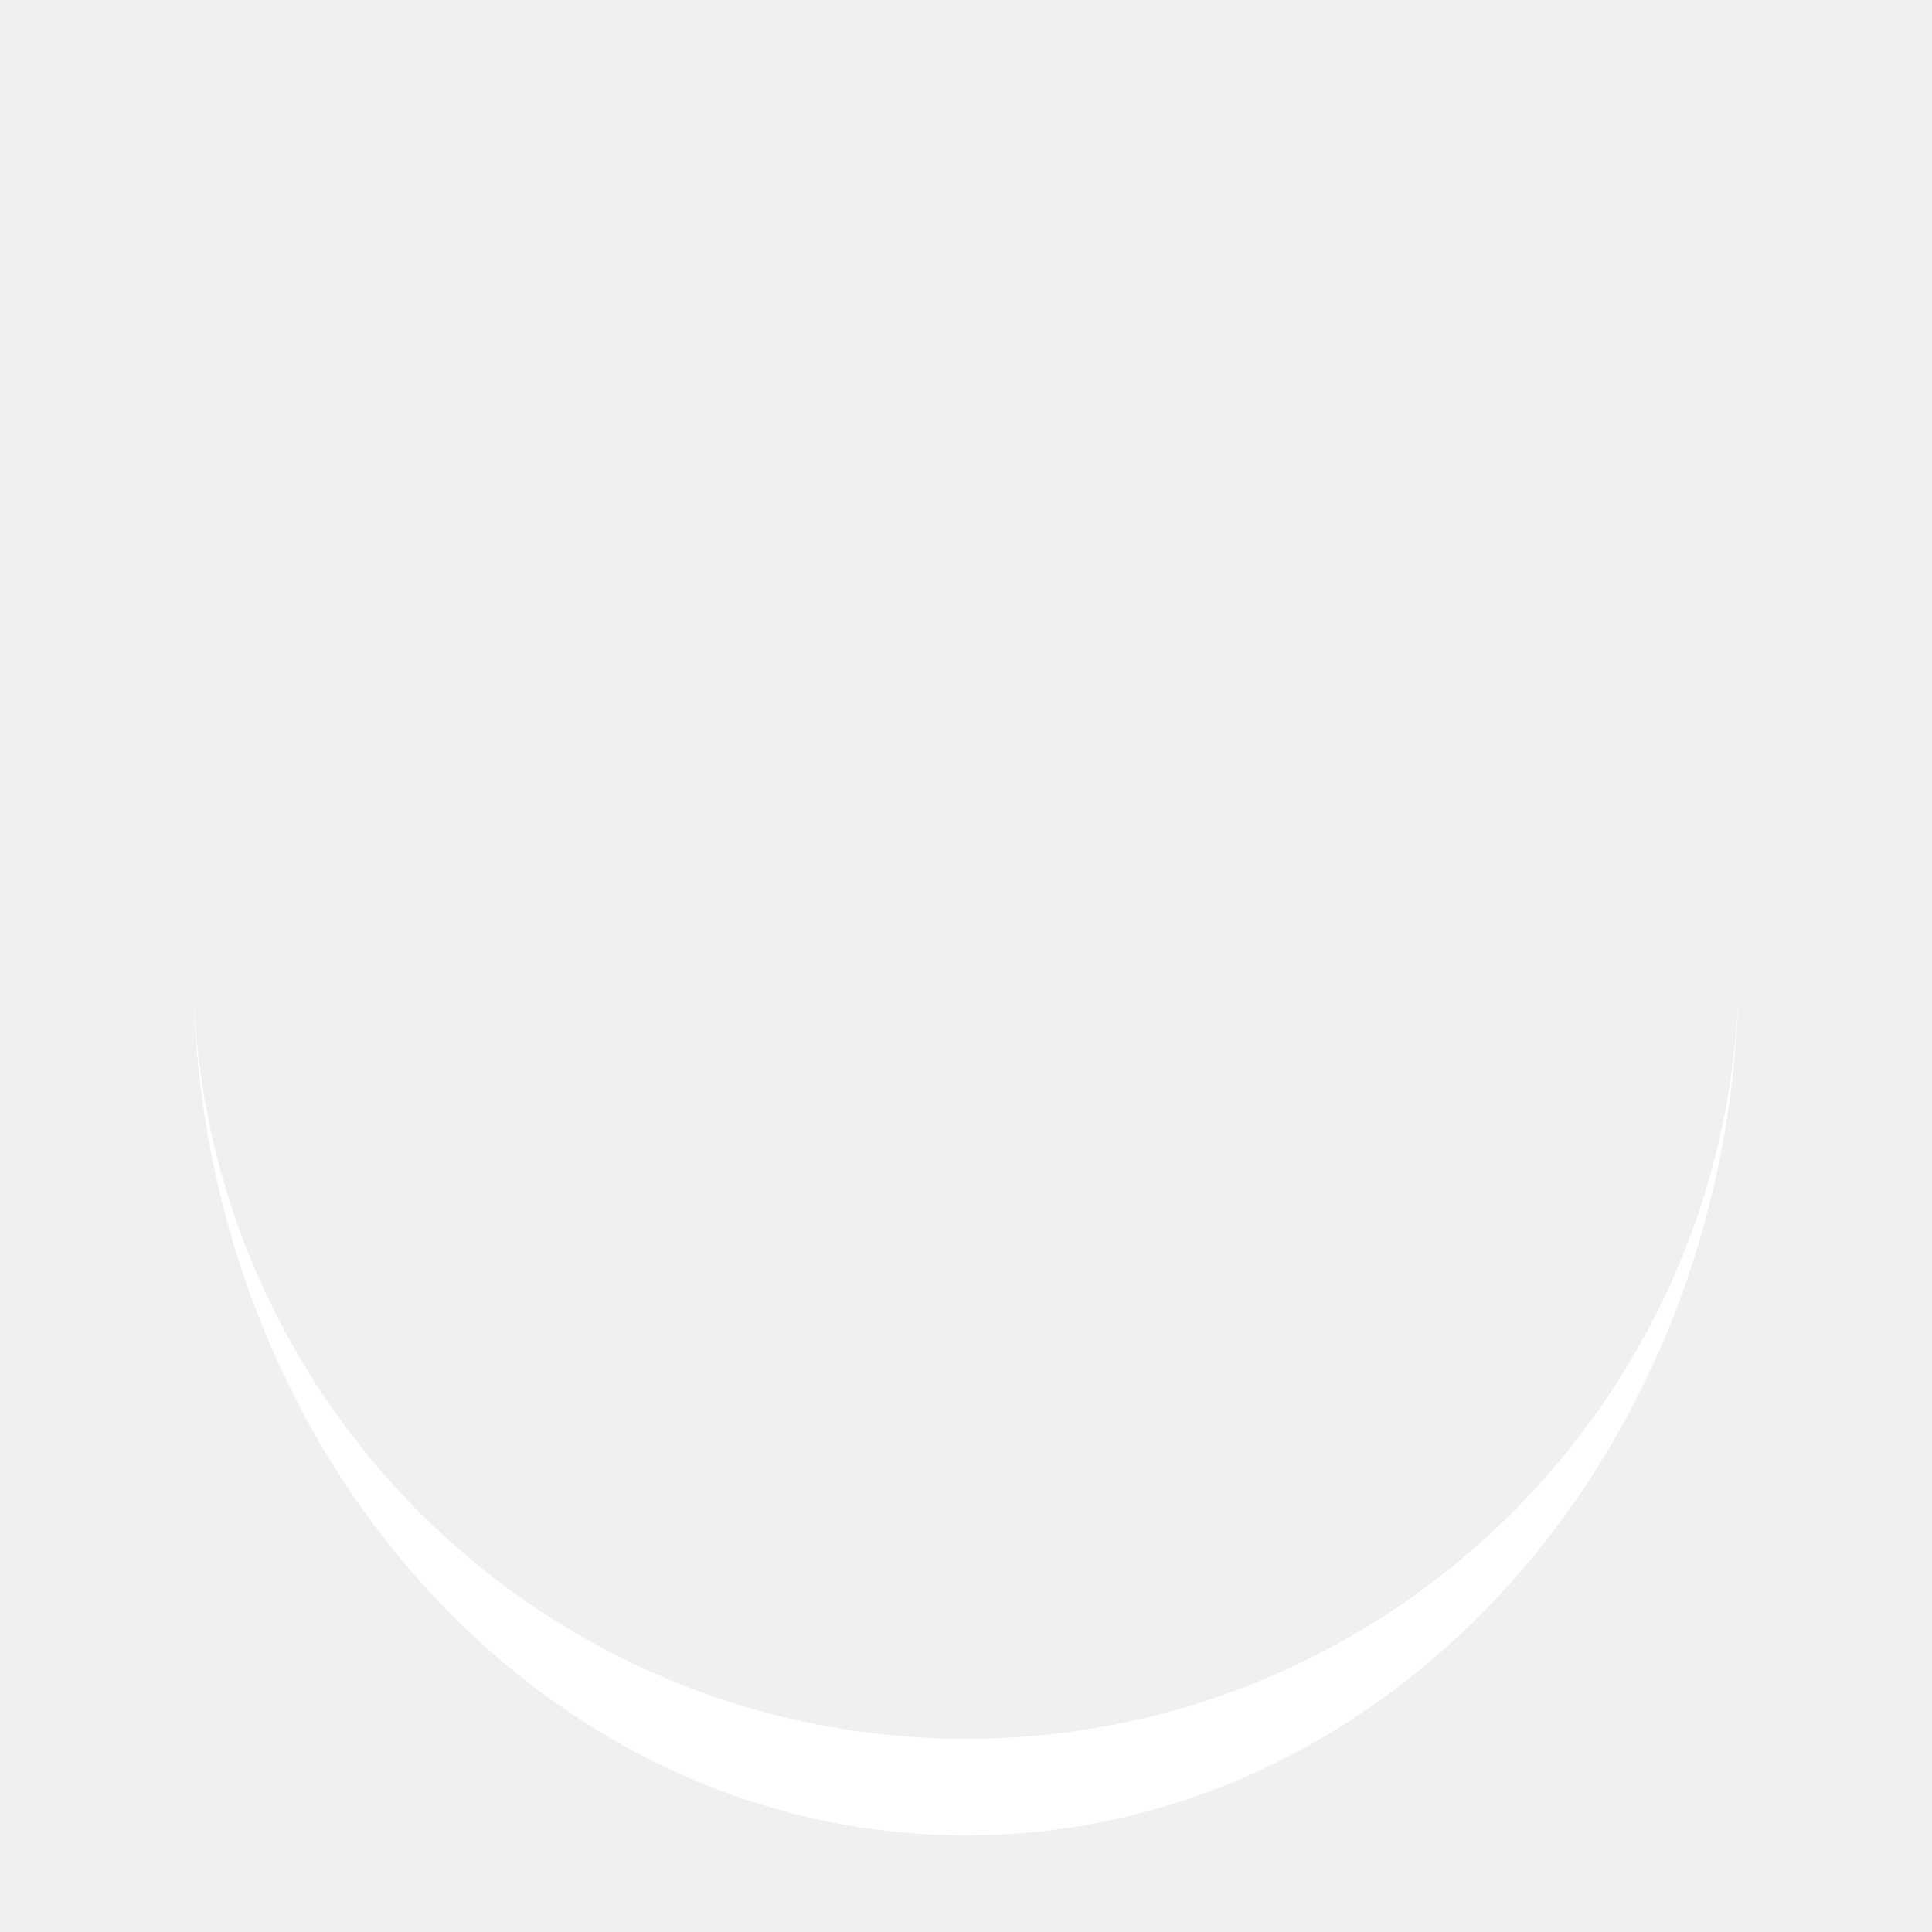
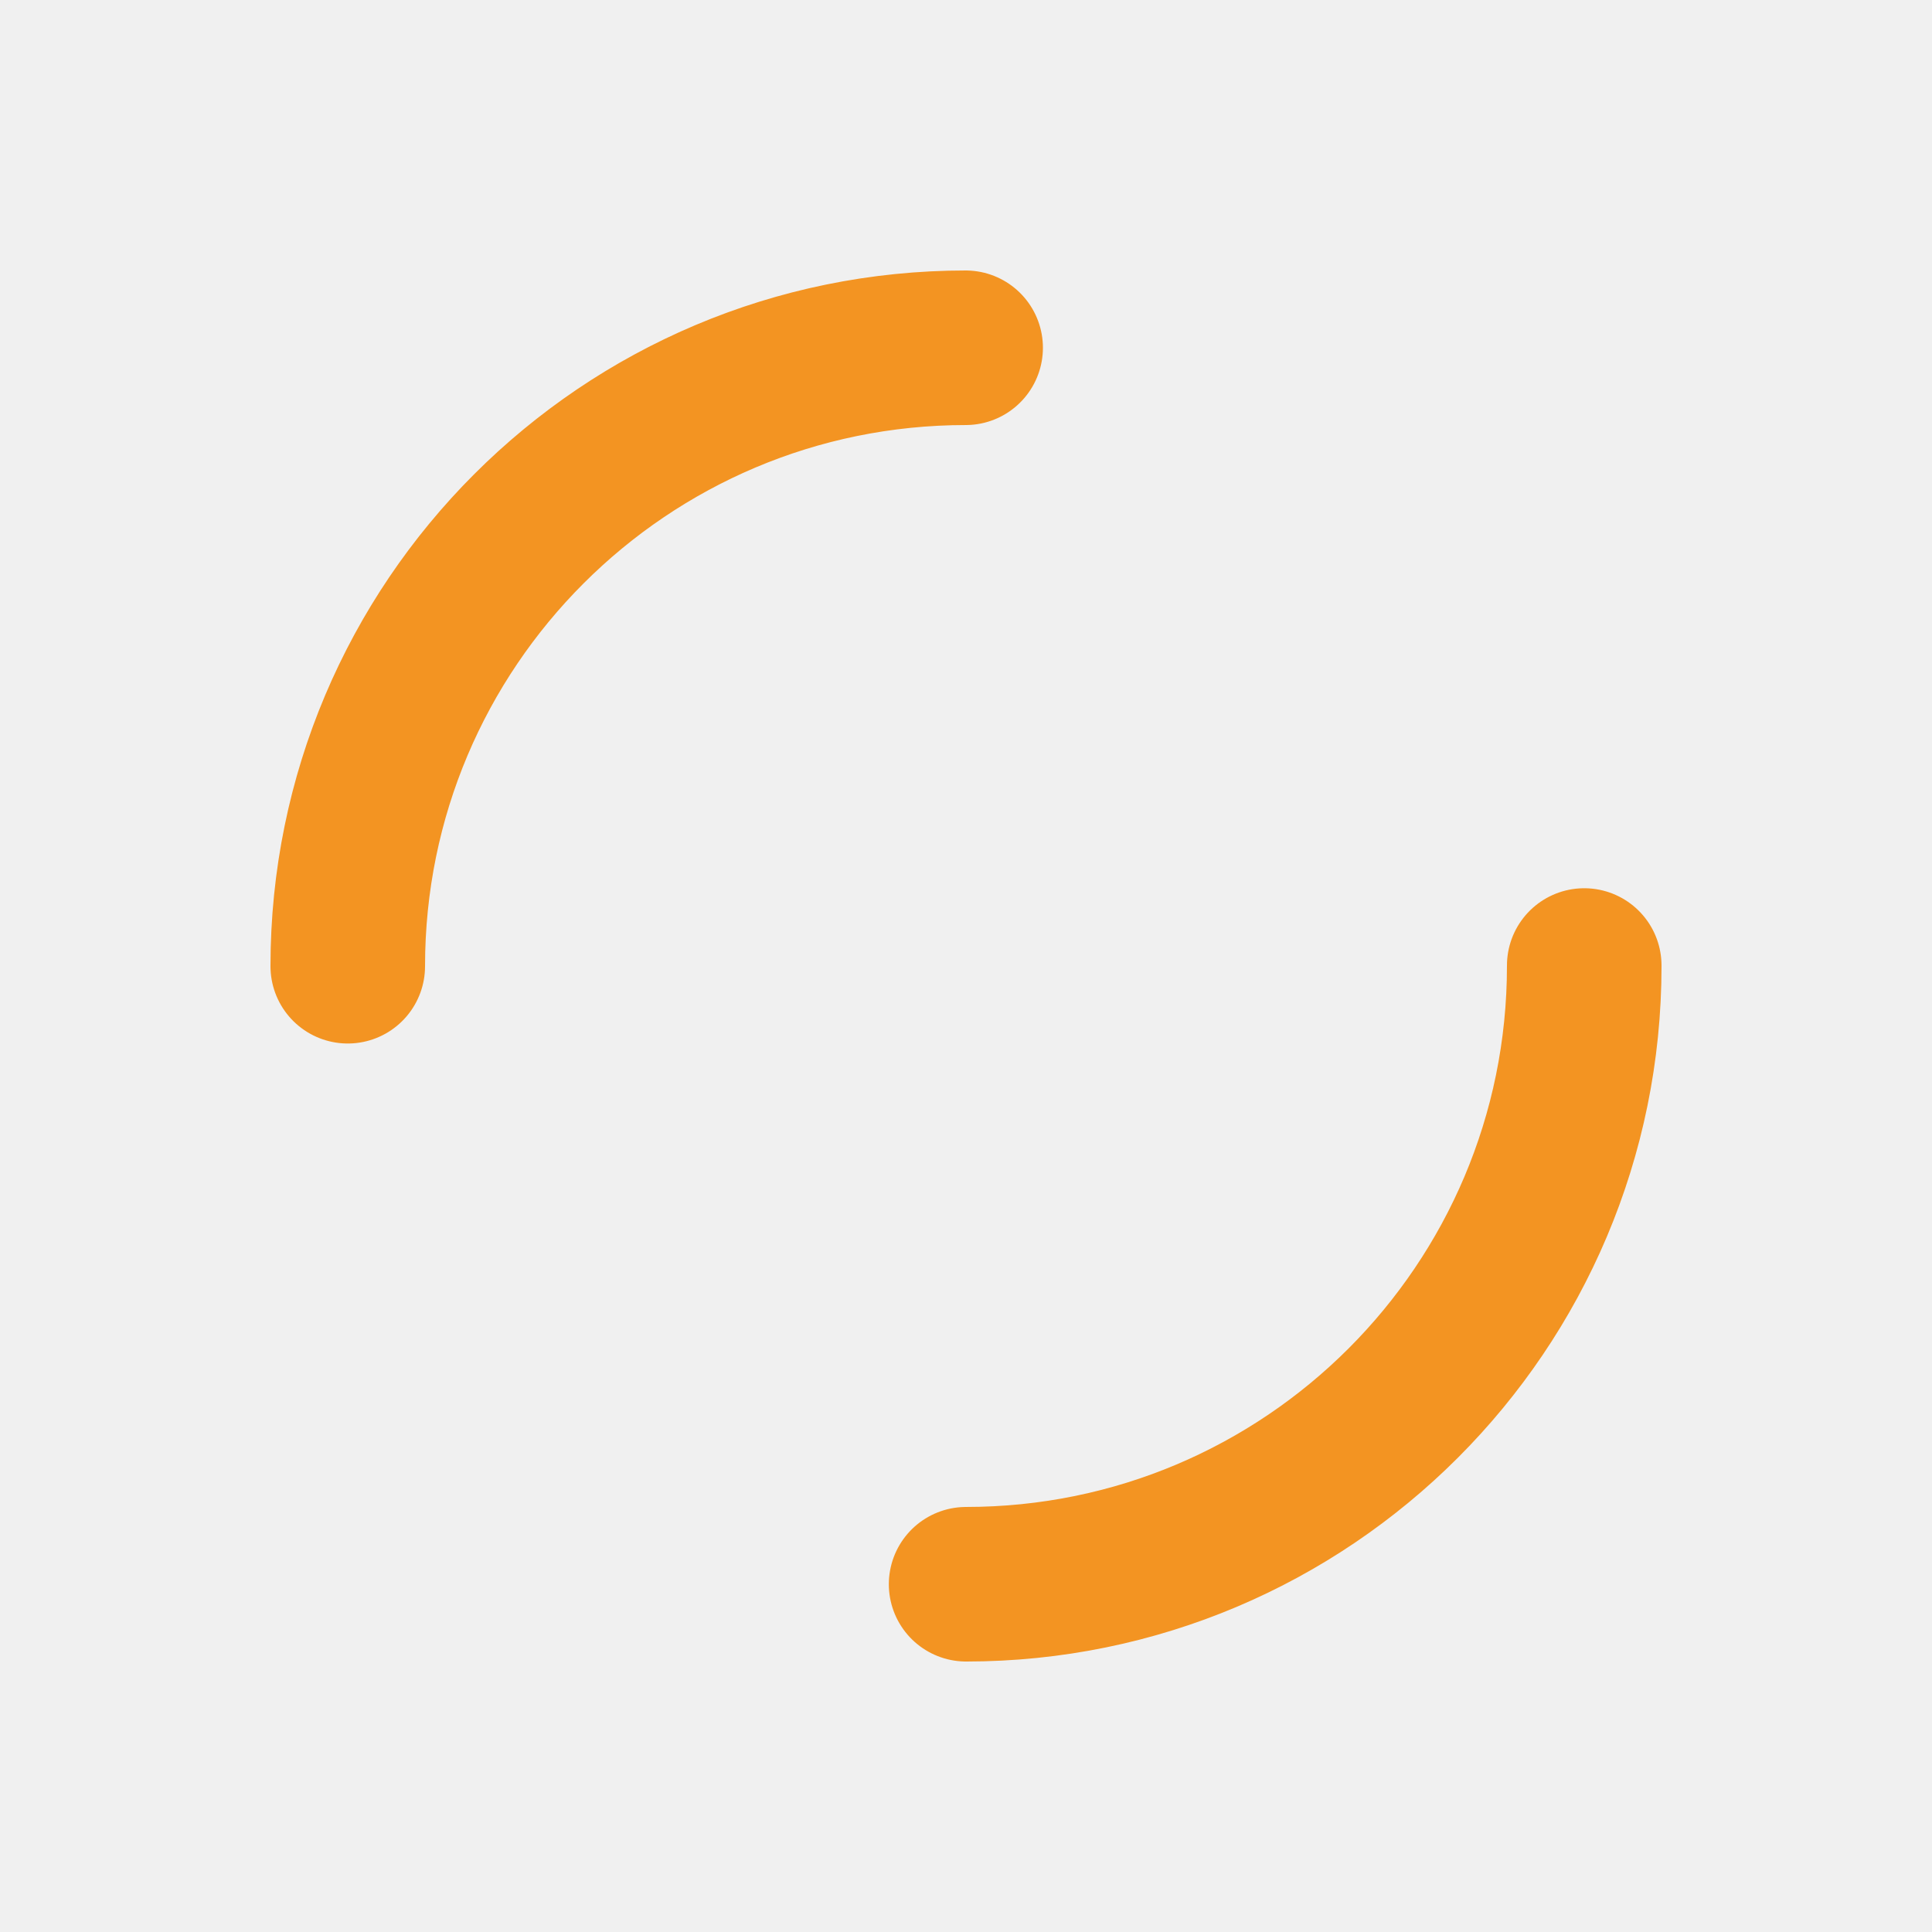
<svg xmlns="http://www.w3.org/2000/svg" style="margin: auto; background: none; display: block; shape-rendering: auto;" width="200px" height="200px" viewBox="0 0 100 100" preserveAspectRatio="xMidYMid">
-   <path d="M10 50A40 40 0 0 0 90 50A40 45 0 0 1 10 50" fill="#ffffff" stroke="none">
-     <animateTransform attributeName="transform" type="rotate" dur="1s" repeatCount="indefinite" keyTimes="0;1" values="0 50 52.5;360 50 52.5" />
-   </path>
+   <circle cx="50" cy="50" r="32" stroke-width="8" stroke="#f39422" stroke-dasharray="50.265 50.265" fill="none" stroke-linecap="round">
+     <animateTransform attributeName="transform" type="rotate" repeatCount="indefinite" dur="1s" keyTimes="0;1" values="0 50 50;360 50 50" />
+   </circle>
</svg>
